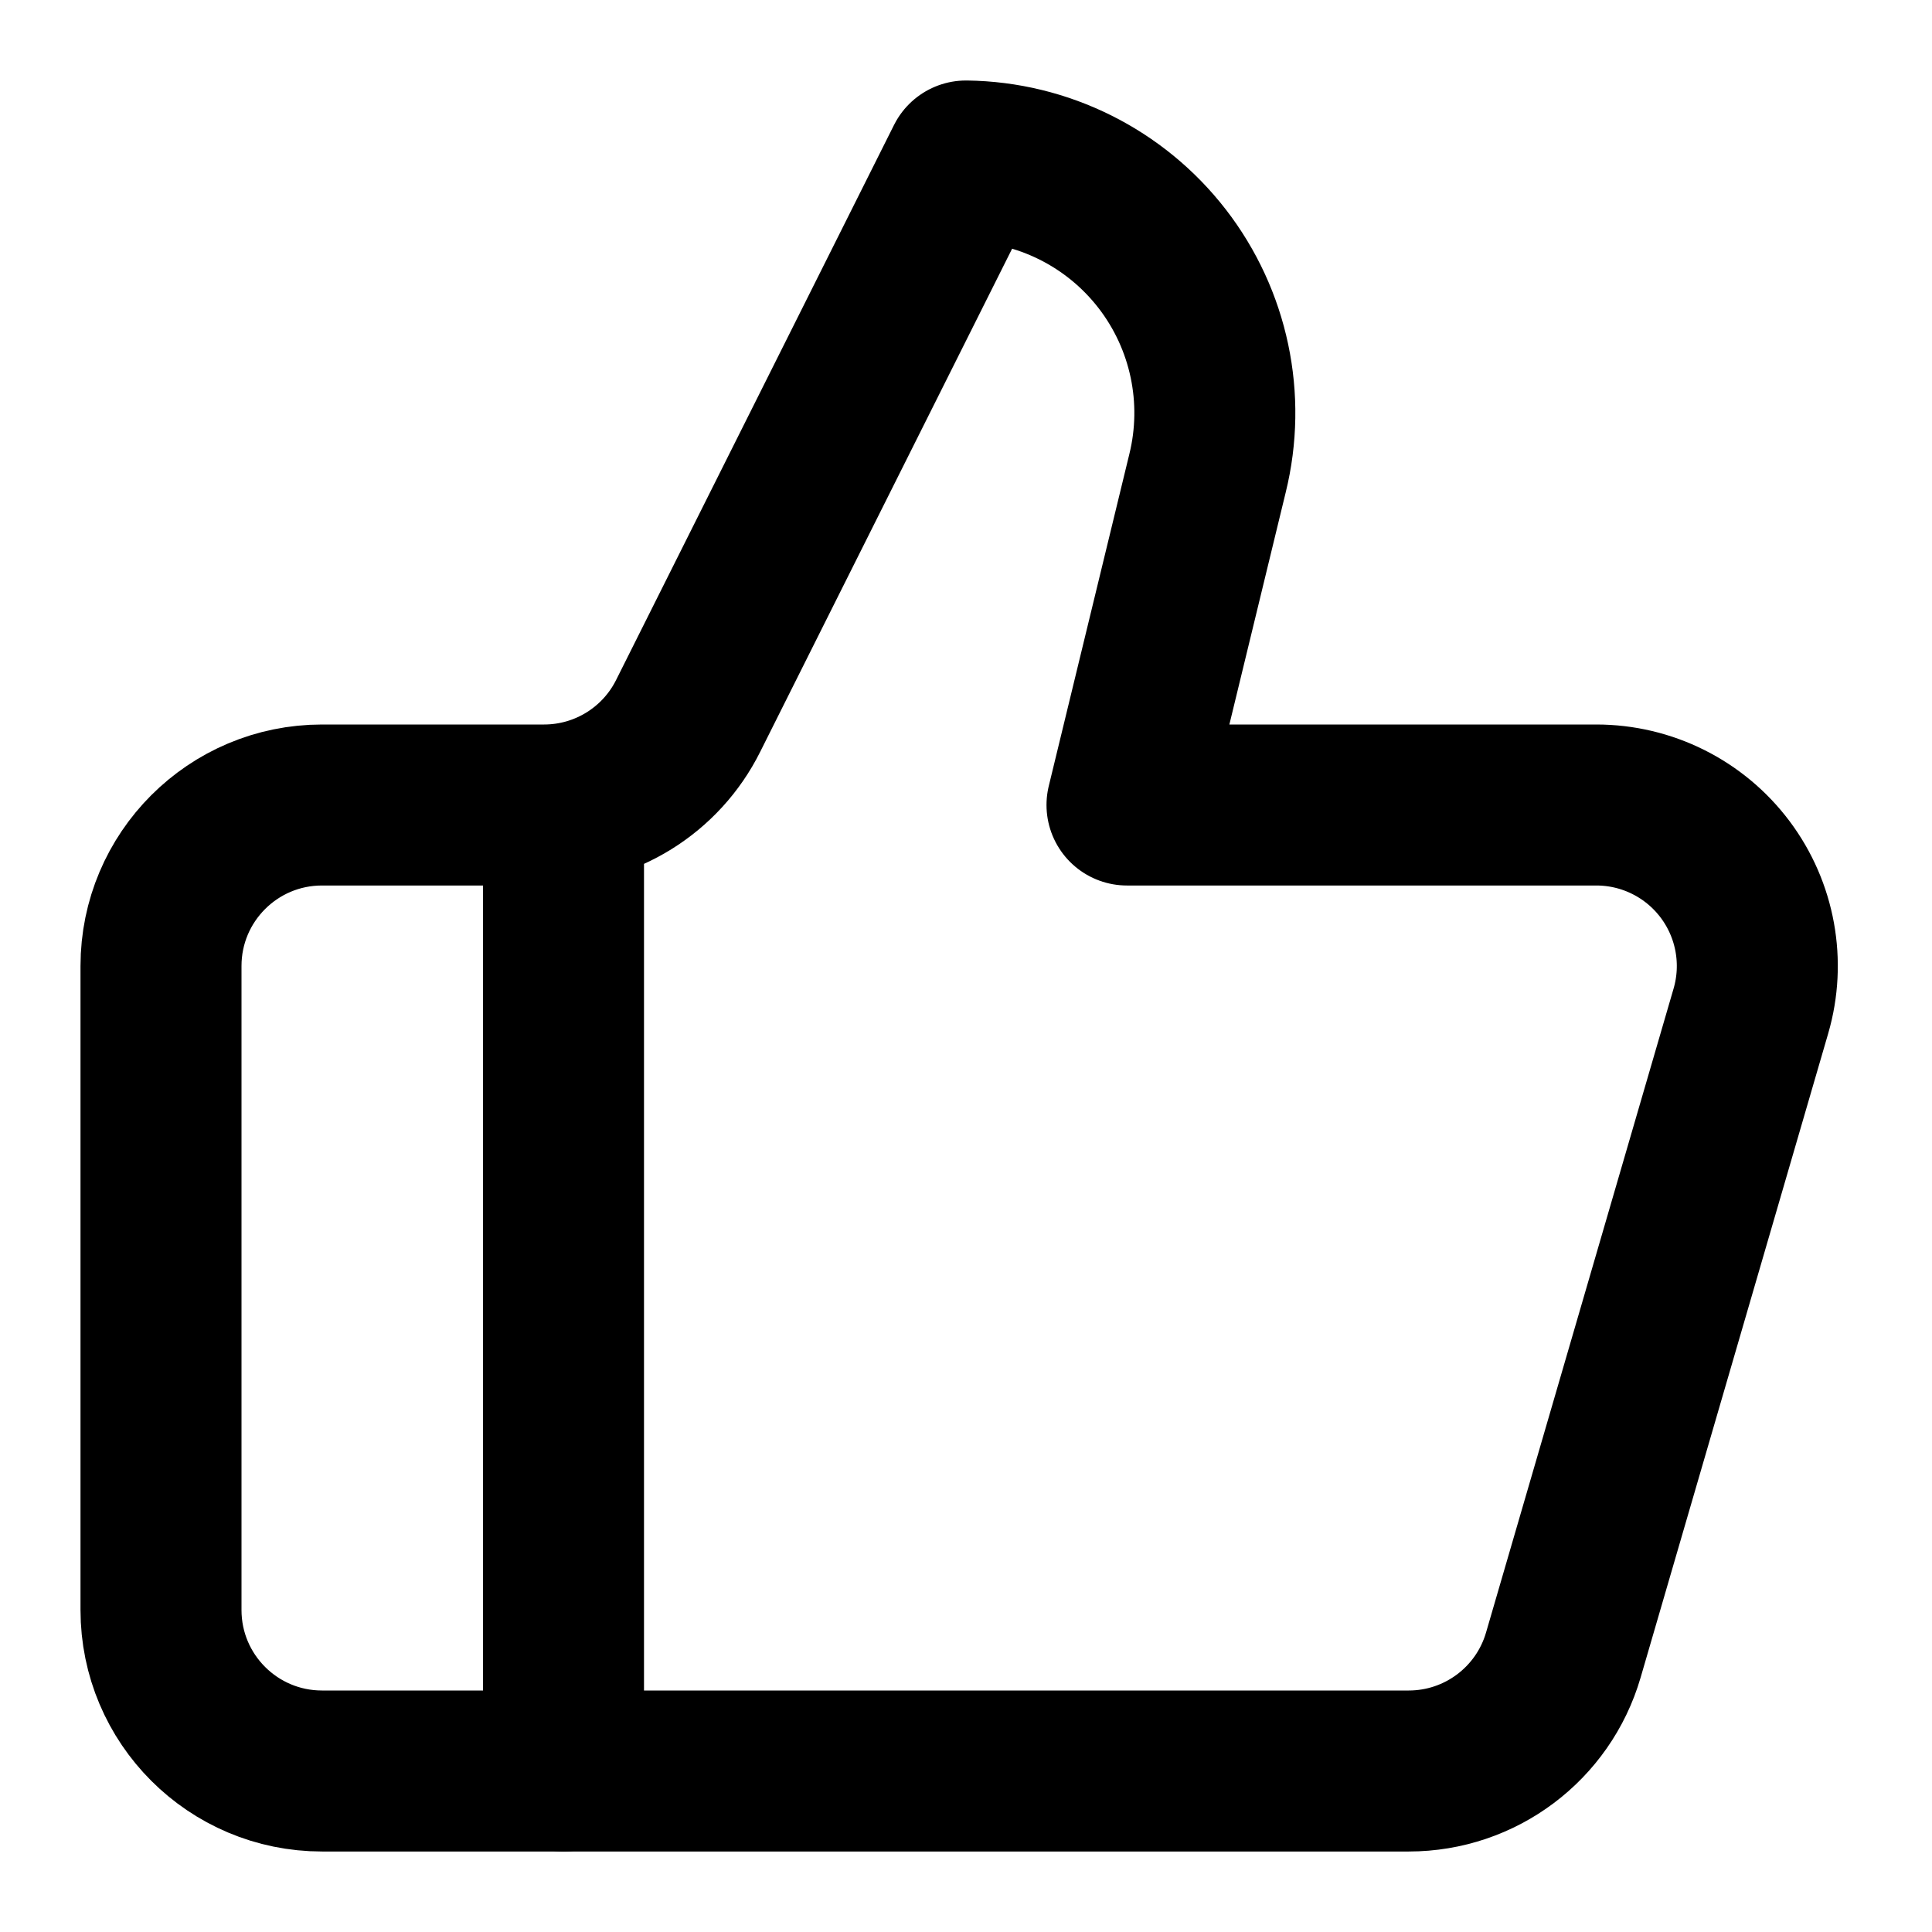
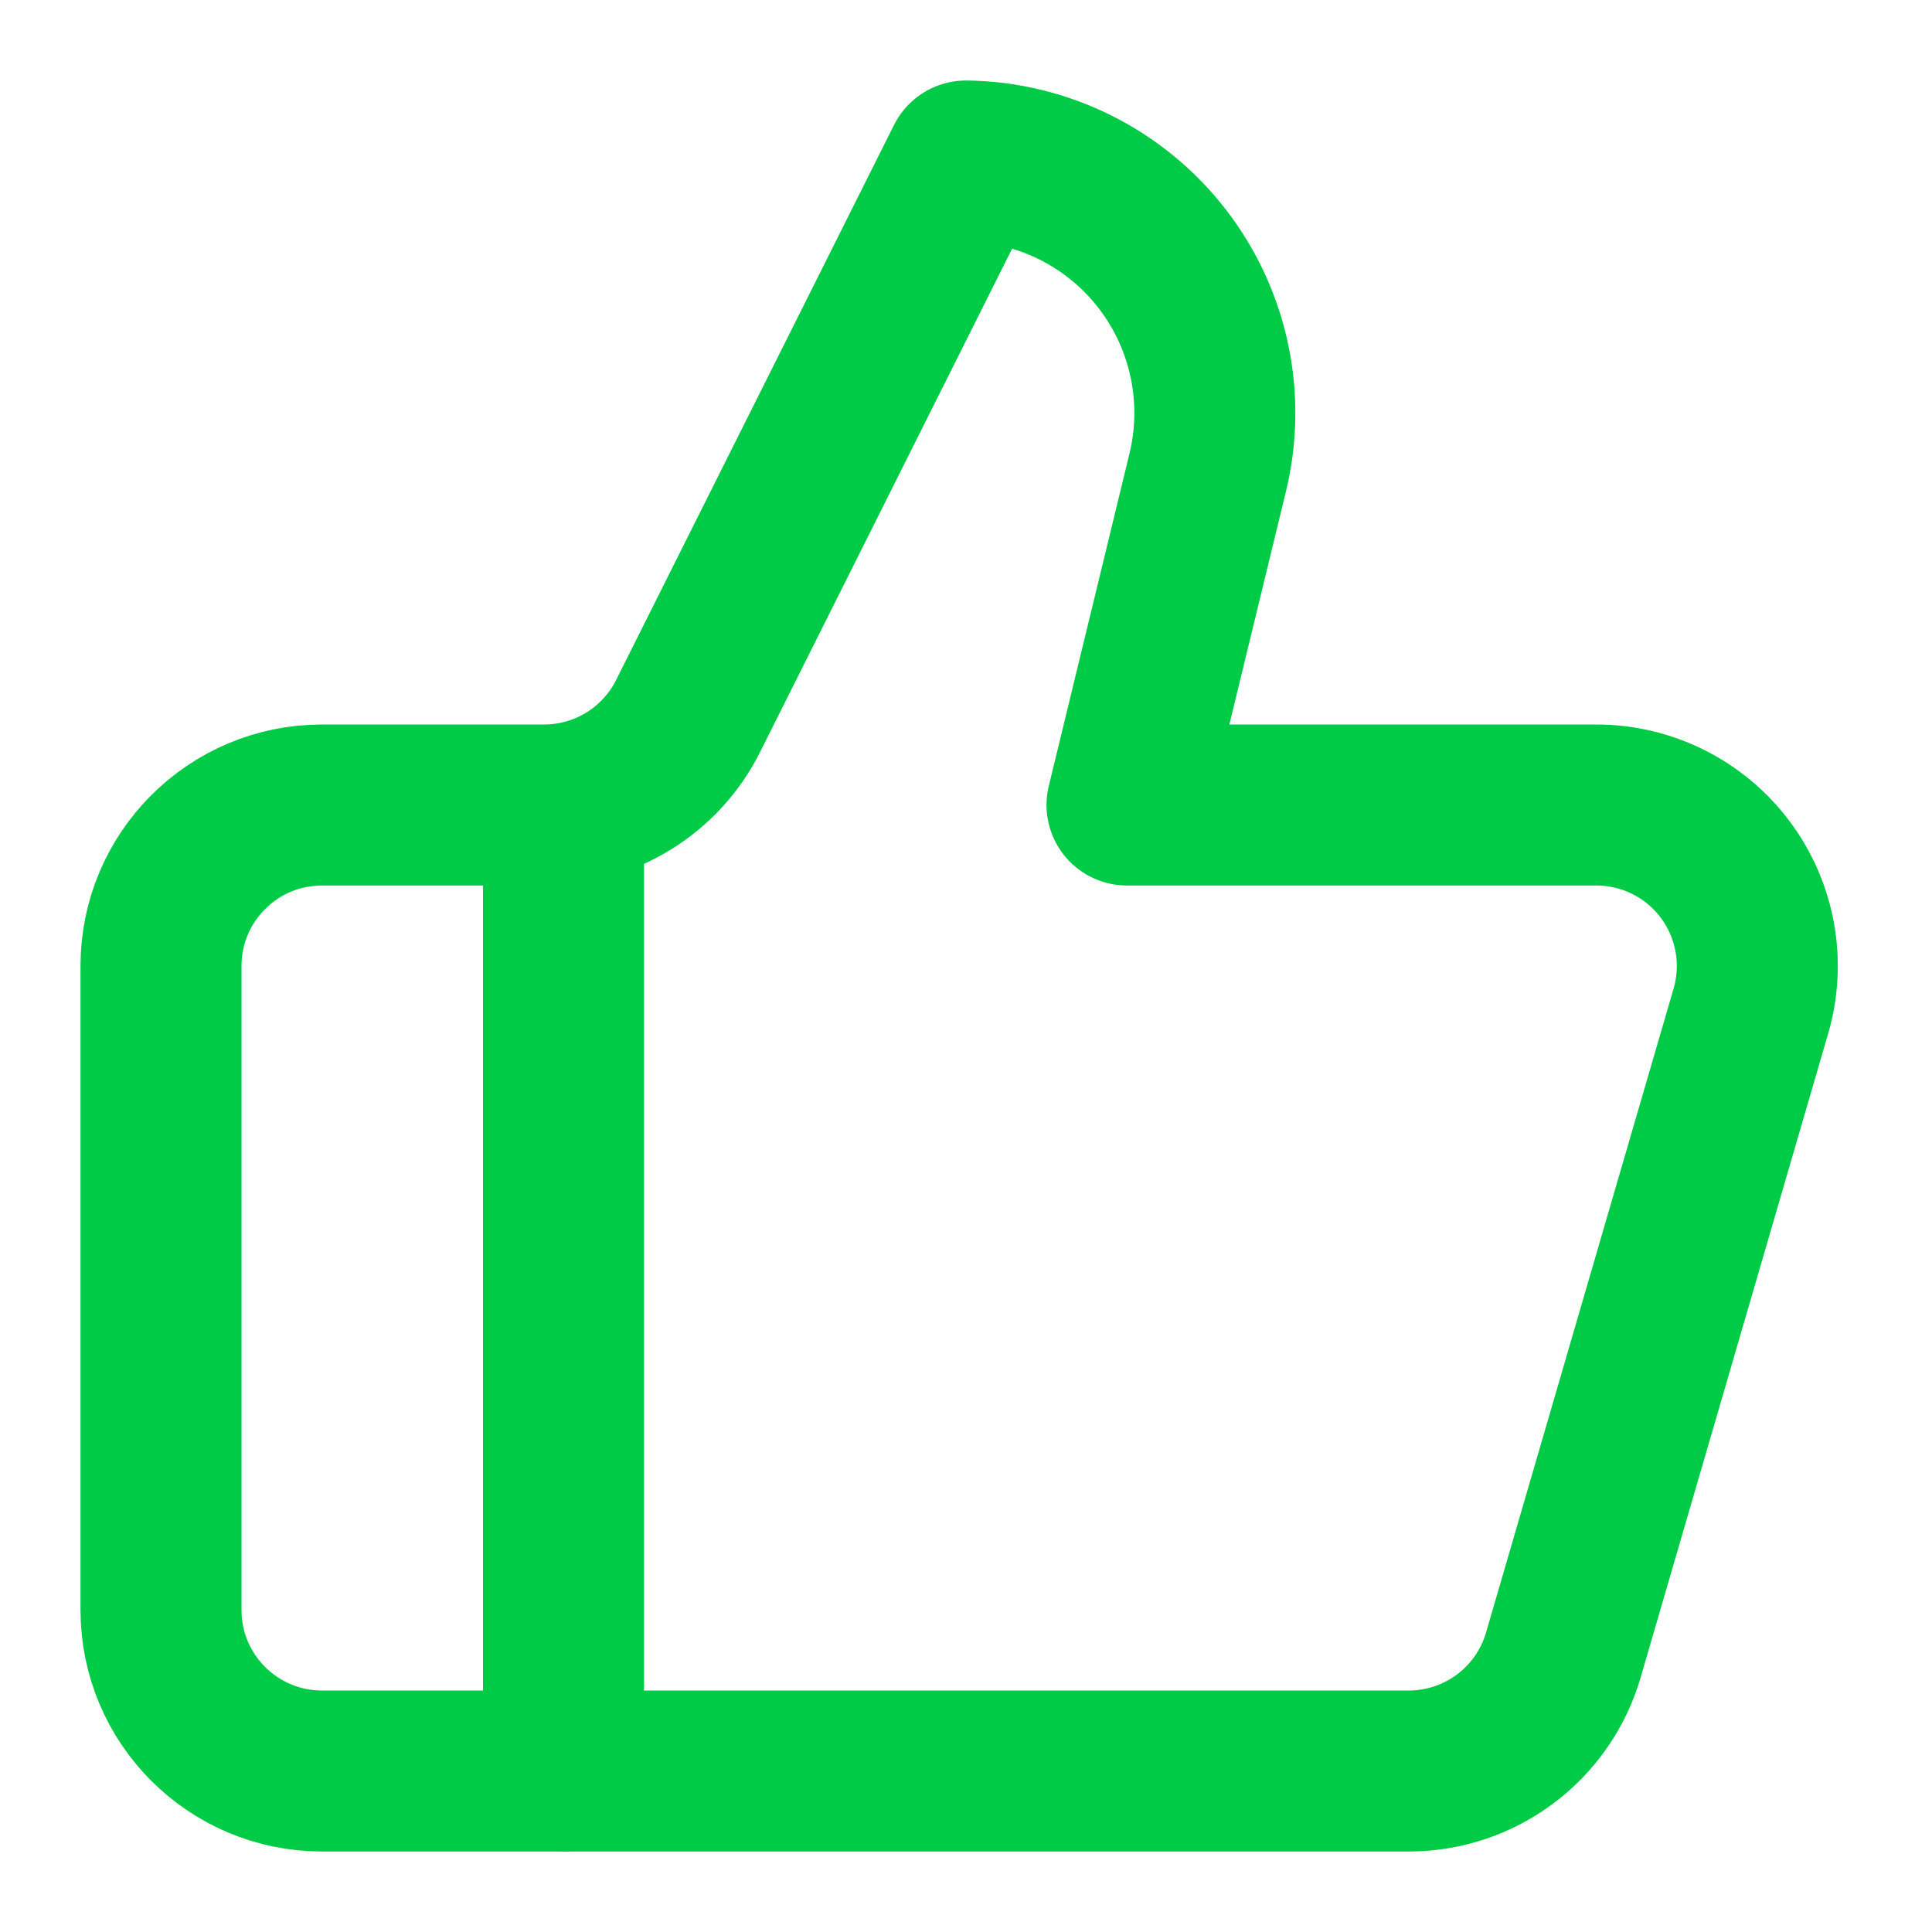
- <svg xmlns="http://www.w3.org/2000/svg" width="24" height="24" viewBox="0 0 24 24" fill="none" stroke="currentColor" stroke-width="2" stroke-linecap="round" stroke-linejoin="round" class="lucide lucide-thumbs-up">
+ <svg xmlns="http://www.w3.org/2000/svg" width="24" height="24" viewBox="0 0 24 24" fill="none" stroke="#00CB47" stroke-width="2" stroke-linecap="round" stroke-linejoin="round" class="lucide lucide-thumbs-up">
  <path d="M7 10v12" />
  <path d="M15 5.88 14 10h5.83a2 2 0 0 1 1.92 2.56l-2.33 8A2 2 0 0 1 17.5 22H4a2 2 0 0 1-2-2v-8a2 2 0 0 1 2-2h2.76a2 2 0 0 0 1.79-1.11L12 2a3.13 3.13 0 0 1 3 3.88Z" />
</svg>
